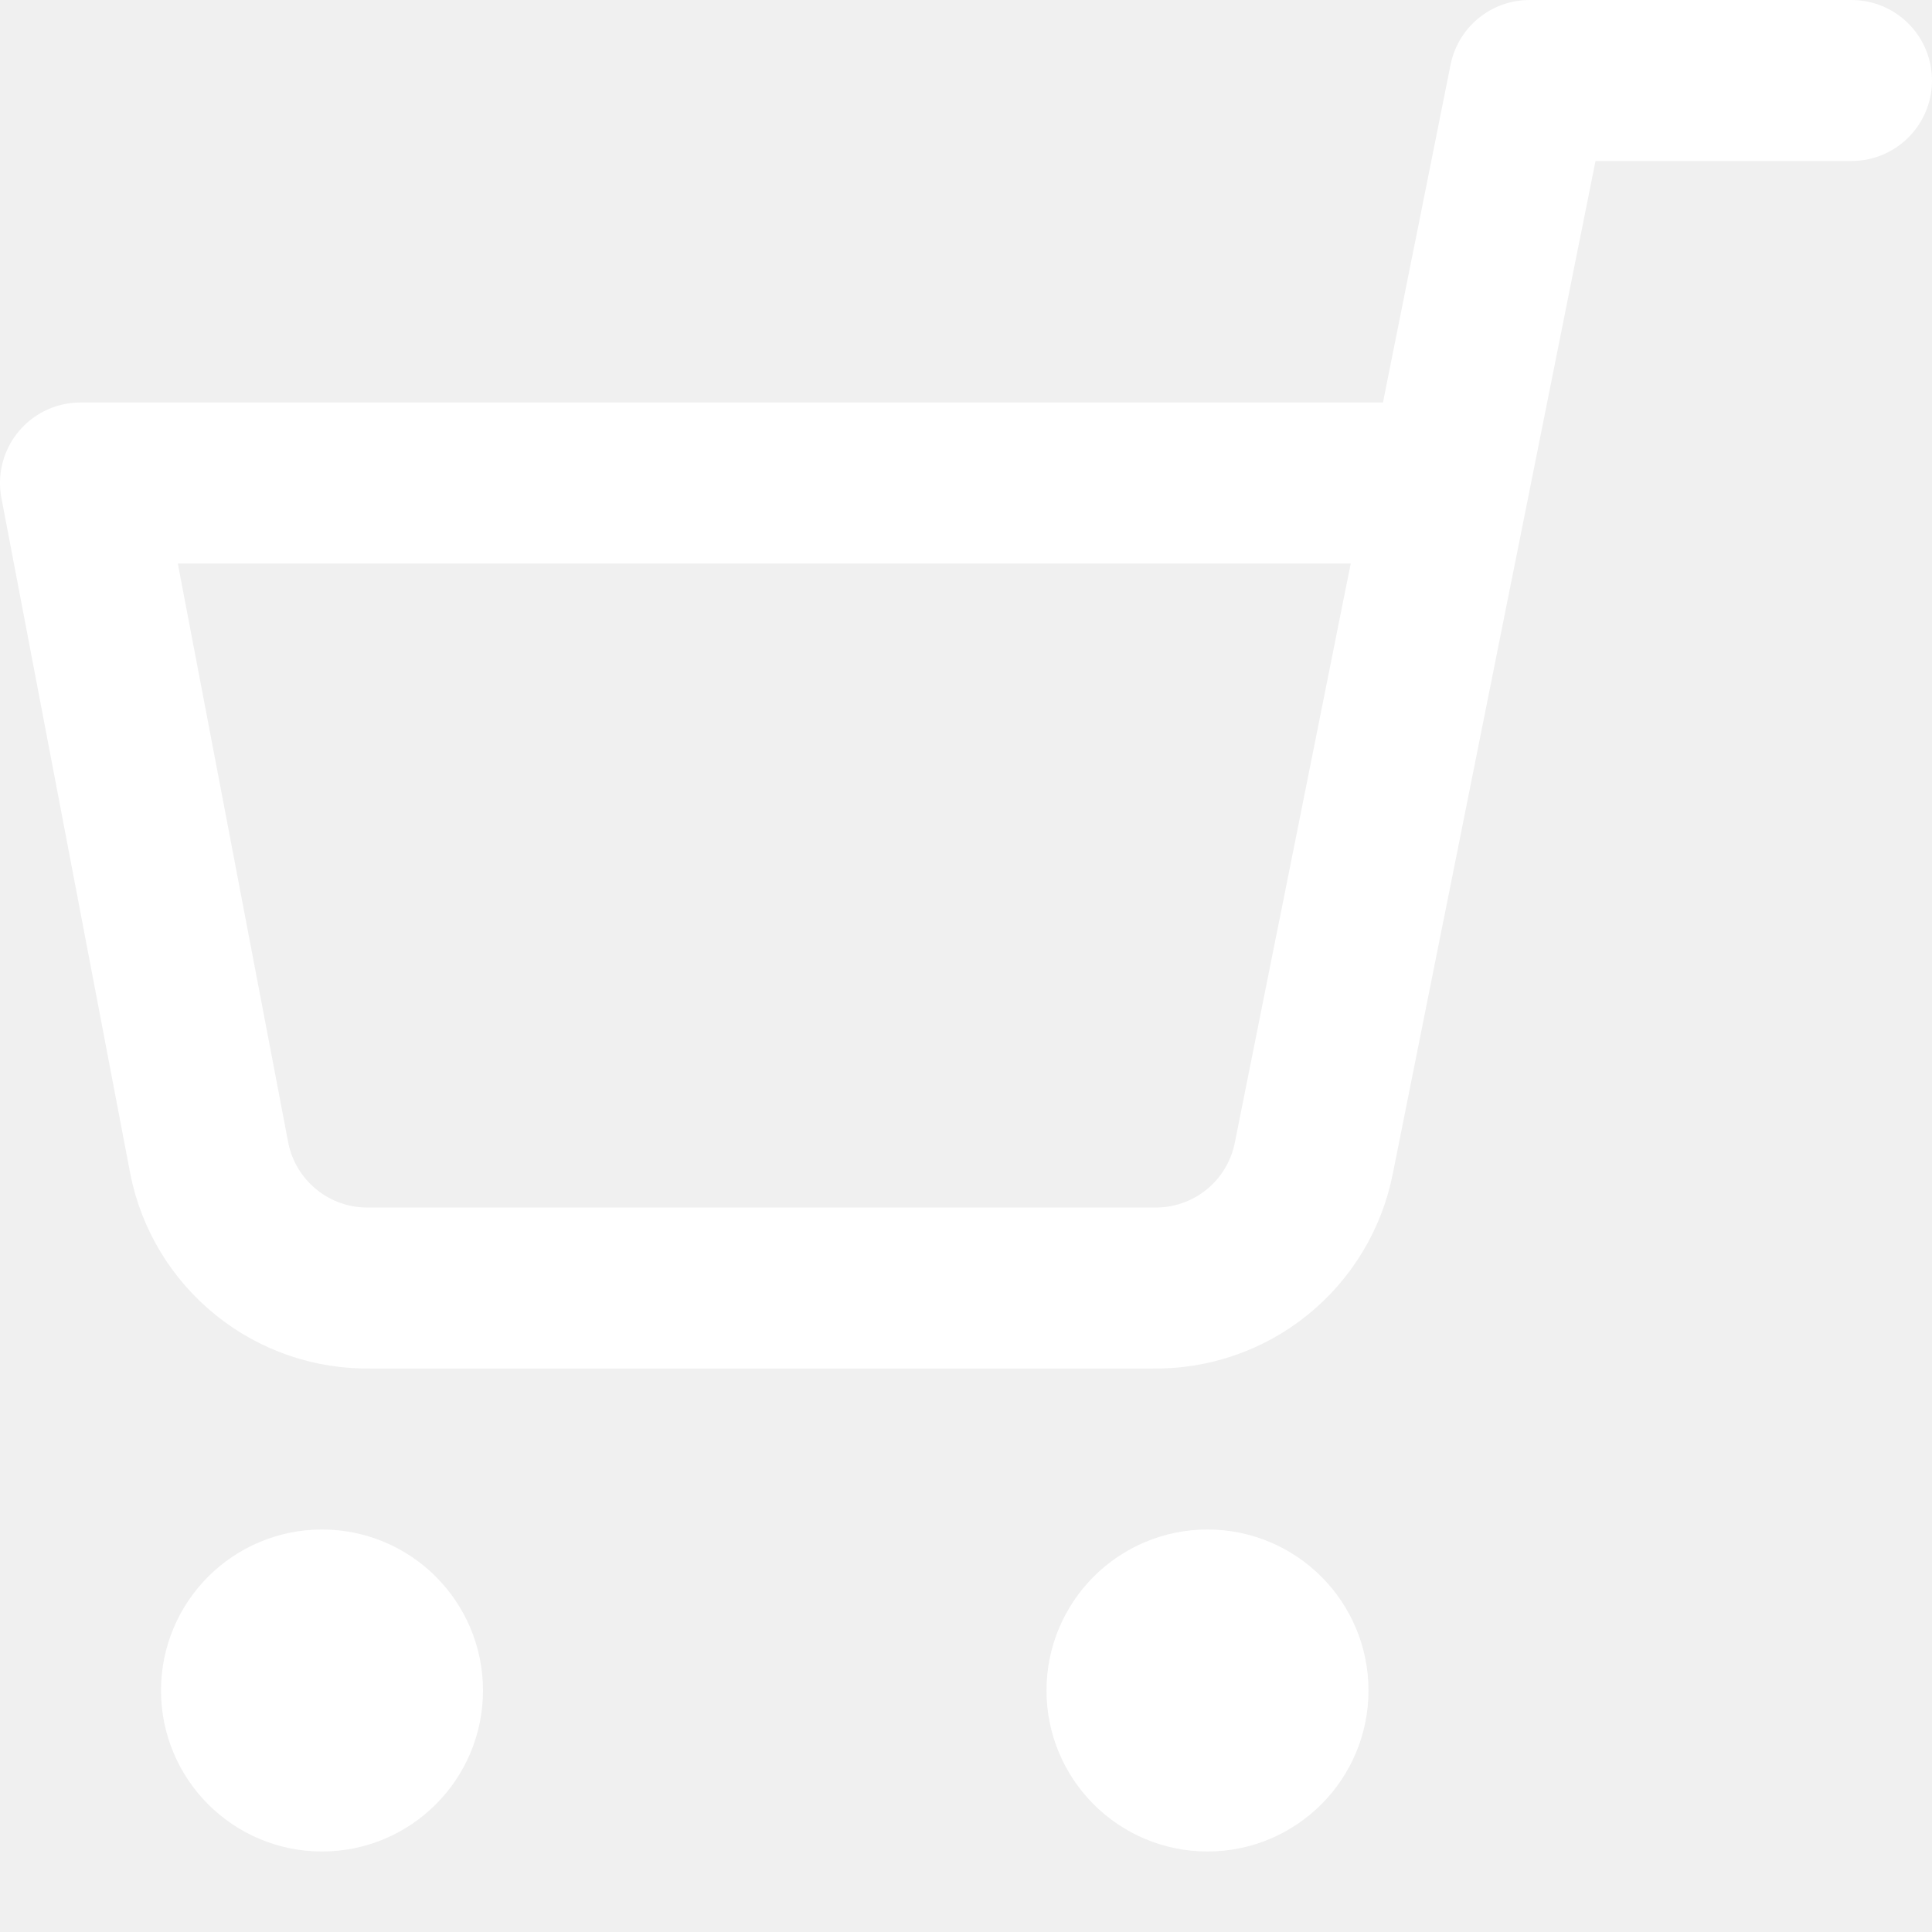
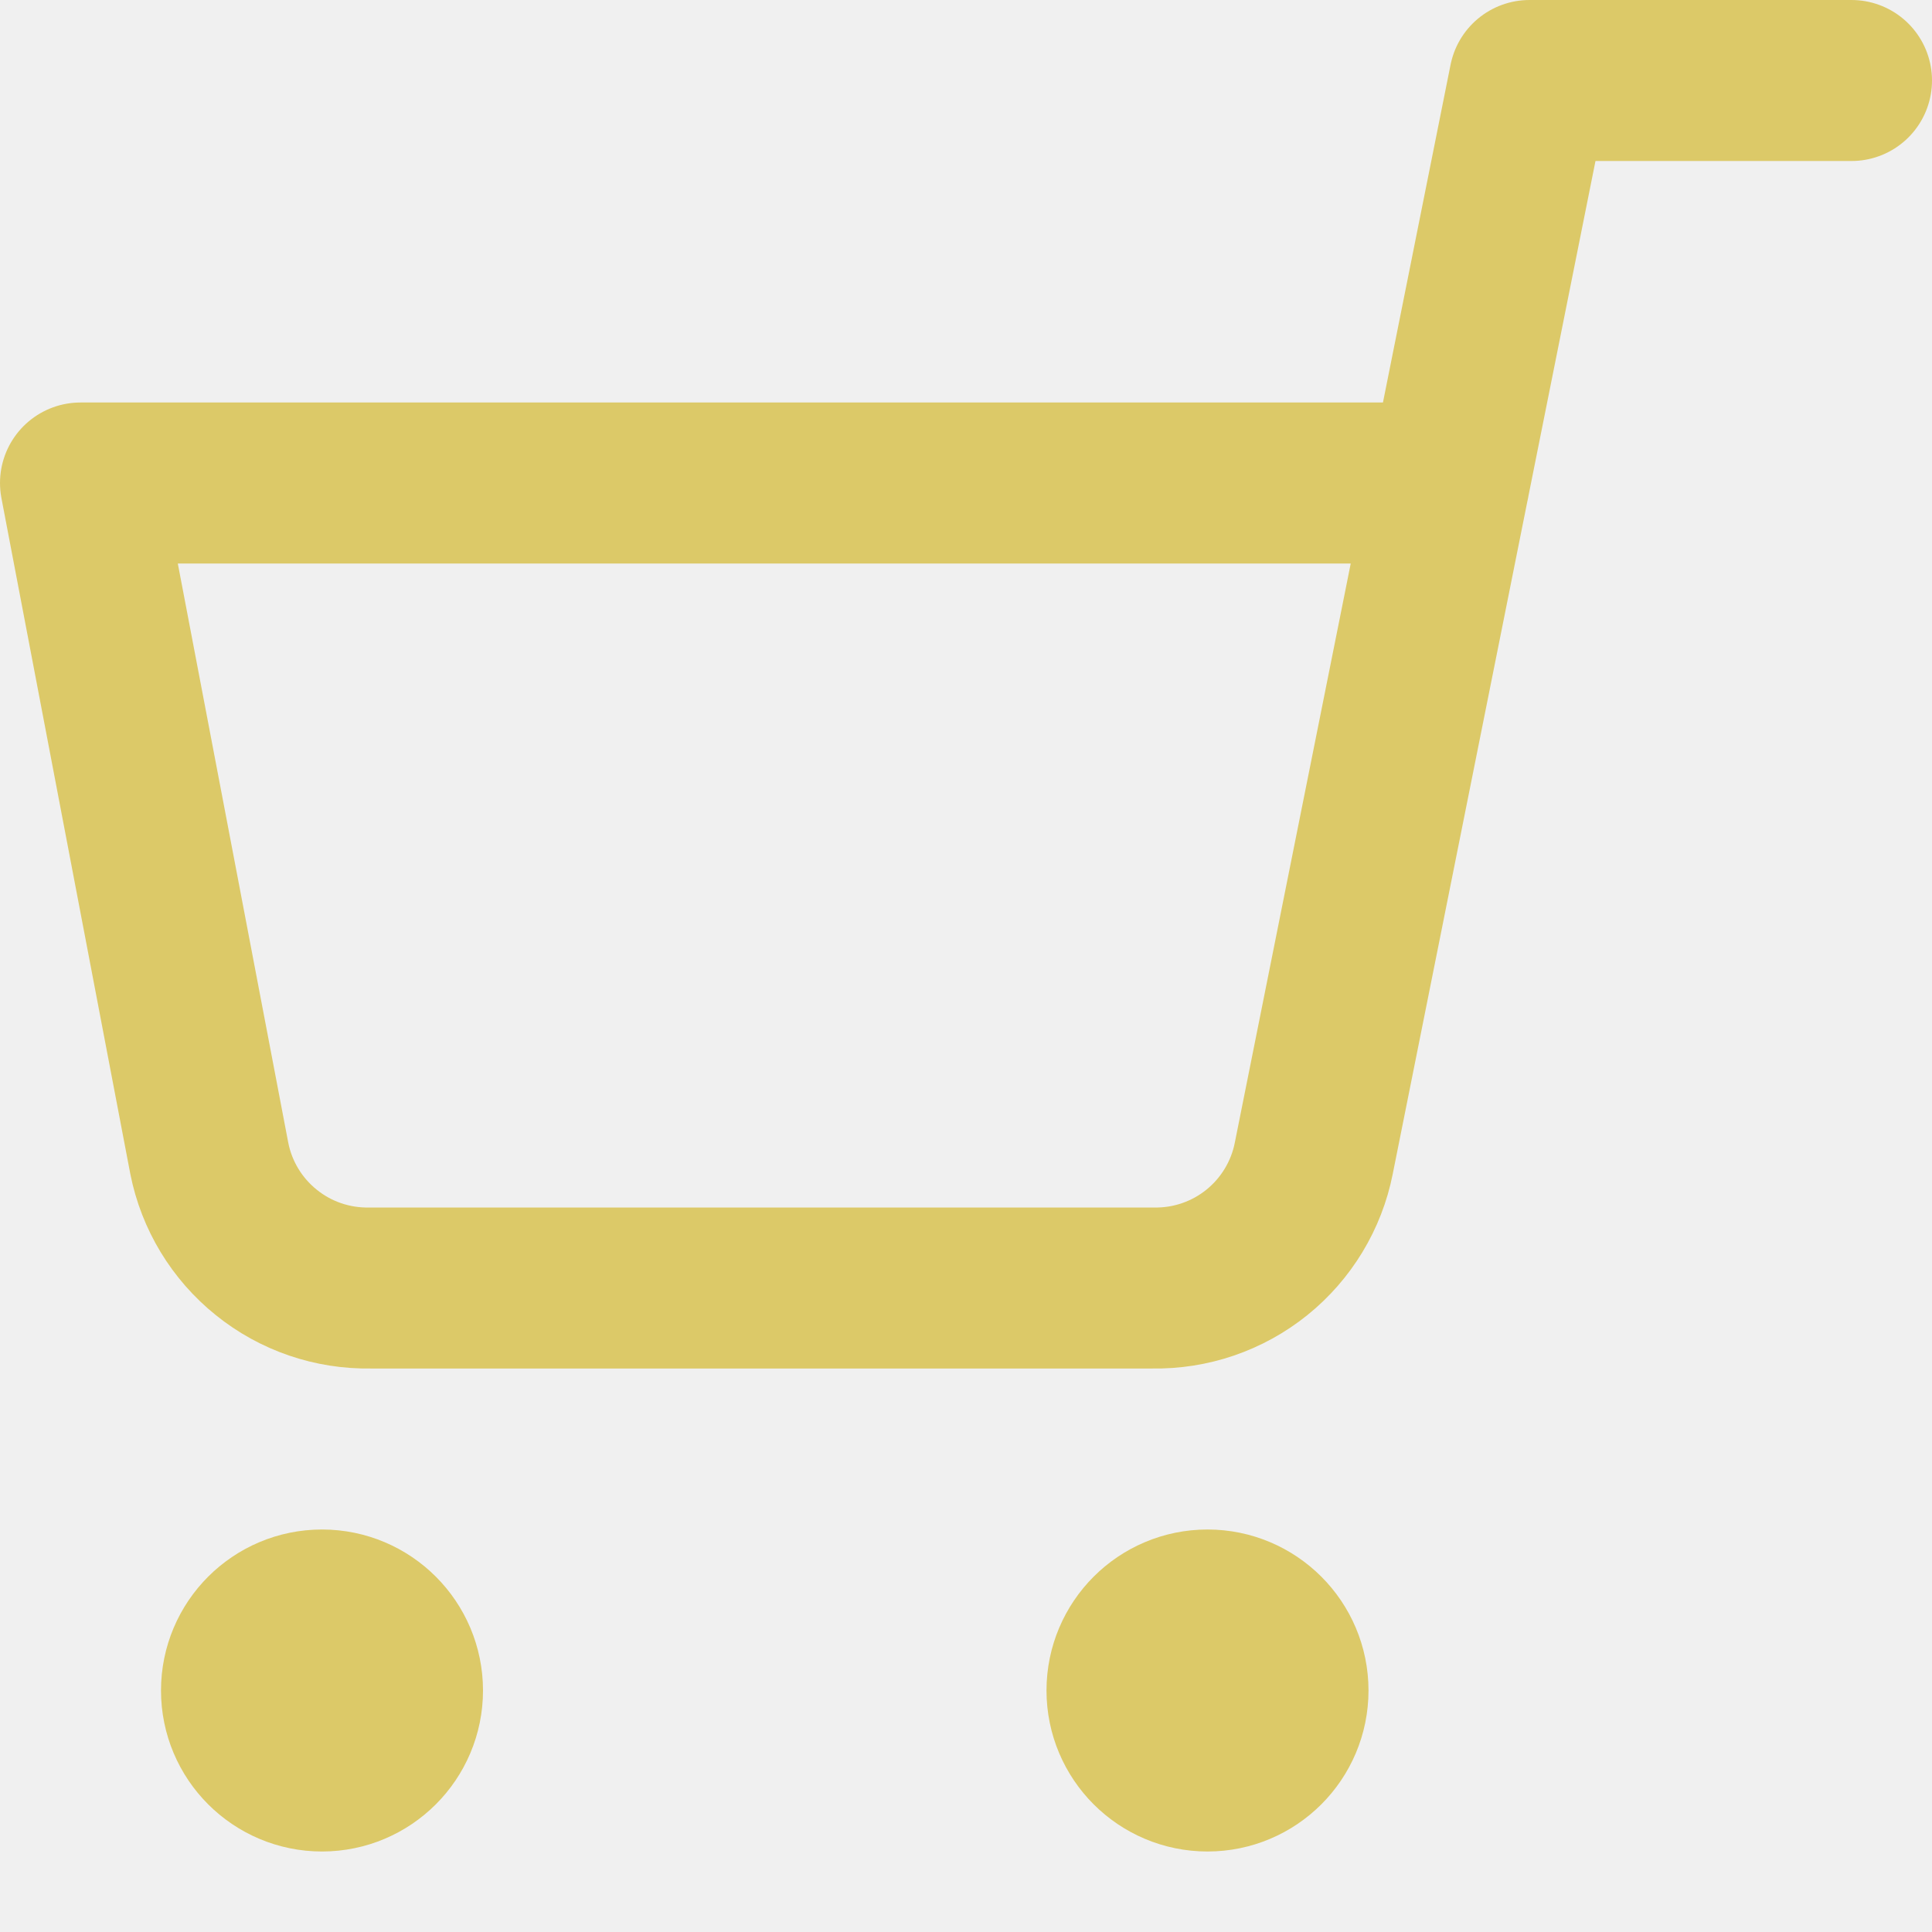
<svg xmlns="http://www.w3.org/2000/svg" width="24" height="24" viewBox="0 0 24 24" fill="none">
-   <path d="M15 22C14.448 22 14 21.552 14 21C14 20.448 14.448 20 15 20C15.552 20 16 20.448 16 21C16 21.552 15.552 22 15 22Z" stroke="white" stroke-width="2" stroke-linecap="round" stroke-linejoin="round" />
-   <path d="M4 22C3.448 22 3 21.552 3 21C3 20.448 3.448 20 4 20C4.552 20 5 20.448 5 21C5 21.552 4.552 22 4 22Z" stroke="white" stroke-width="2" stroke-linecap="round" stroke-linejoin="round" />
-   <path d="M23 1H19L16.32 14.39C16.229 14.85 15.978 15.264 15.613 15.558C15.247 15.853 14.789 16.009 14.32 16H4.6C4.131 16.009 3.673 15.853 3.308 15.558C2.942 15.264 2.691 14.85 2.6 14.39L1 6H18" stroke="white" stroke-width="2" stroke-linecap="round" stroke-linejoin="round" />
+   <path d="M15 22C14.448 22 14 21.552 14 21C14 20.448 14.448 20 15 20C15.552 20 16 20.448 16 21C16 21.552 15.552 22 15 22Z" stroke="#DCC968" stroke-width="2" stroke-linecap="round" stroke-linejoin="round" />
+   <path d="M4 22C3.448 22 3 21.552 3 21C3 20.448 3.448 20 4 20C4.552 20 5 20.448 5 21C5 21.552 4.552 22 4 22Z" stroke="#DCC968" stroke-width="2" stroke-linecap="round" stroke-linejoin="round" />
+   <path d="M23 1H19L16.32 14.39C16.229 14.85 15.978 15.264 15.613 15.558C15.247 15.853 14.789 16.009 14.32 16H4.6C4.131 16.009 3.673 15.853 3.308 15.558C2.942 15.264 2.691 14.85 2.6 14.39L1 6H18" stroke="#DCC968" stroke-width="2" stroke-linecap="round" stroke-linejoin="round" />
</svg>
